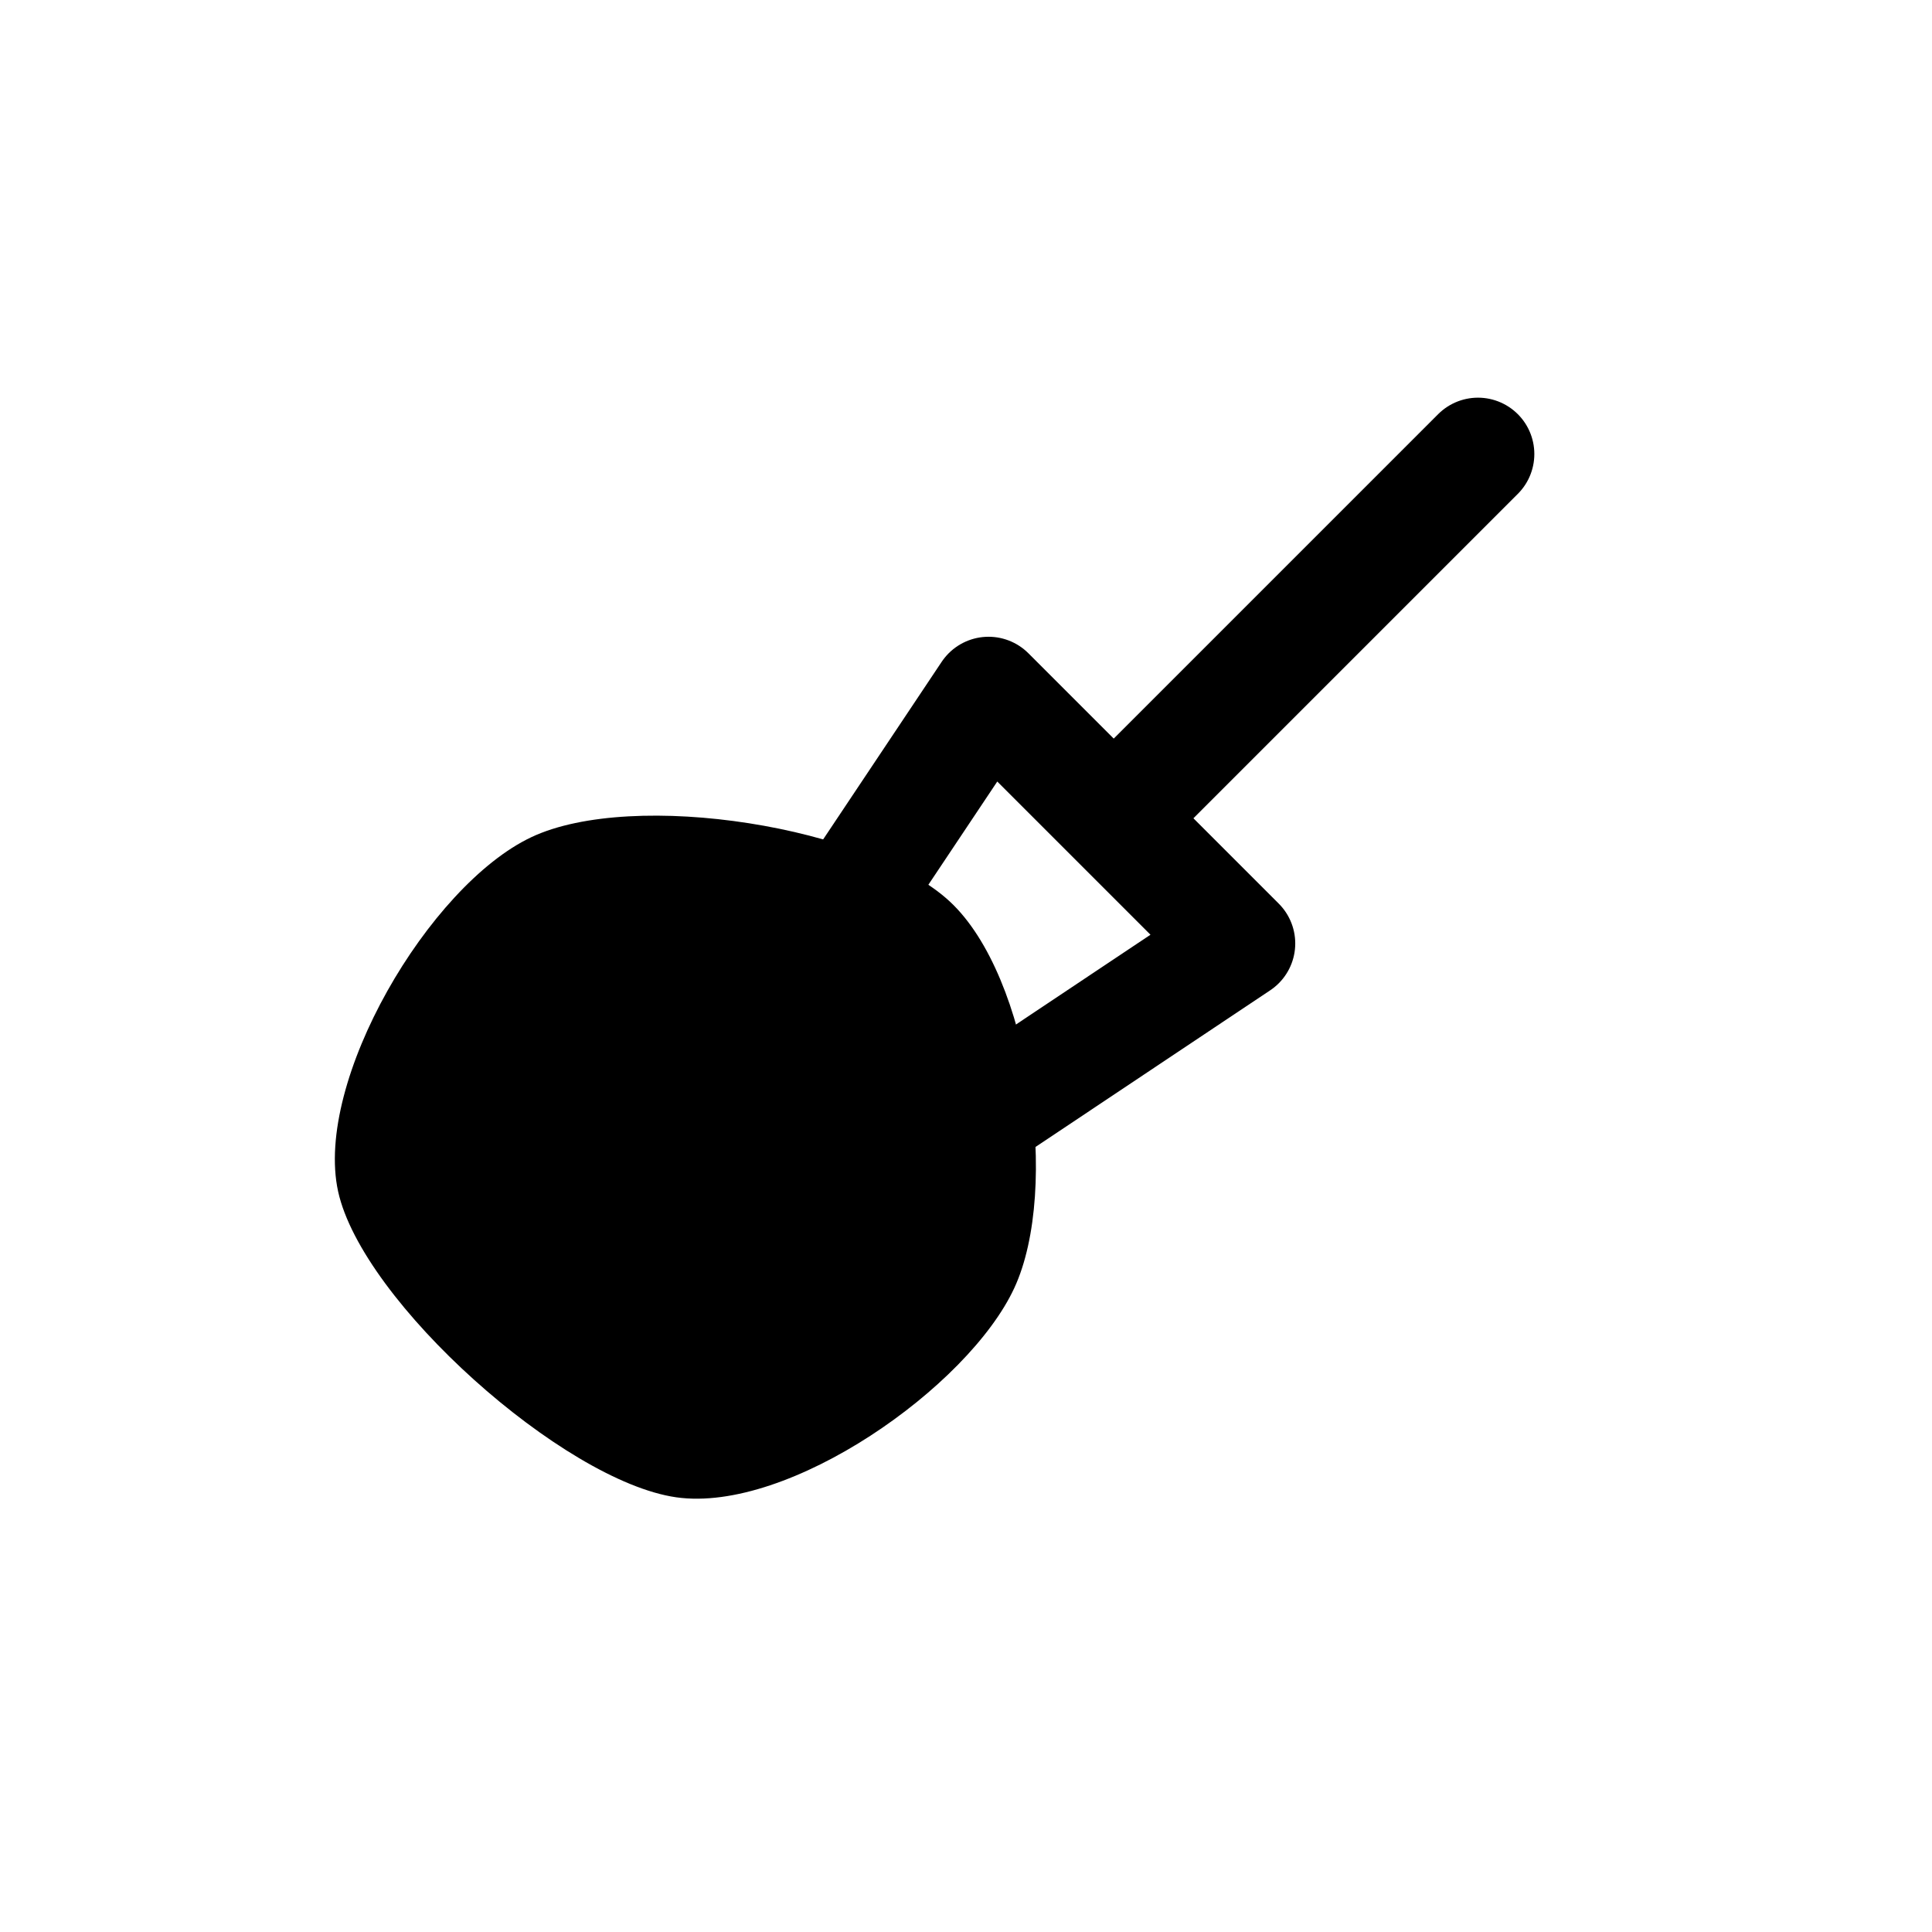
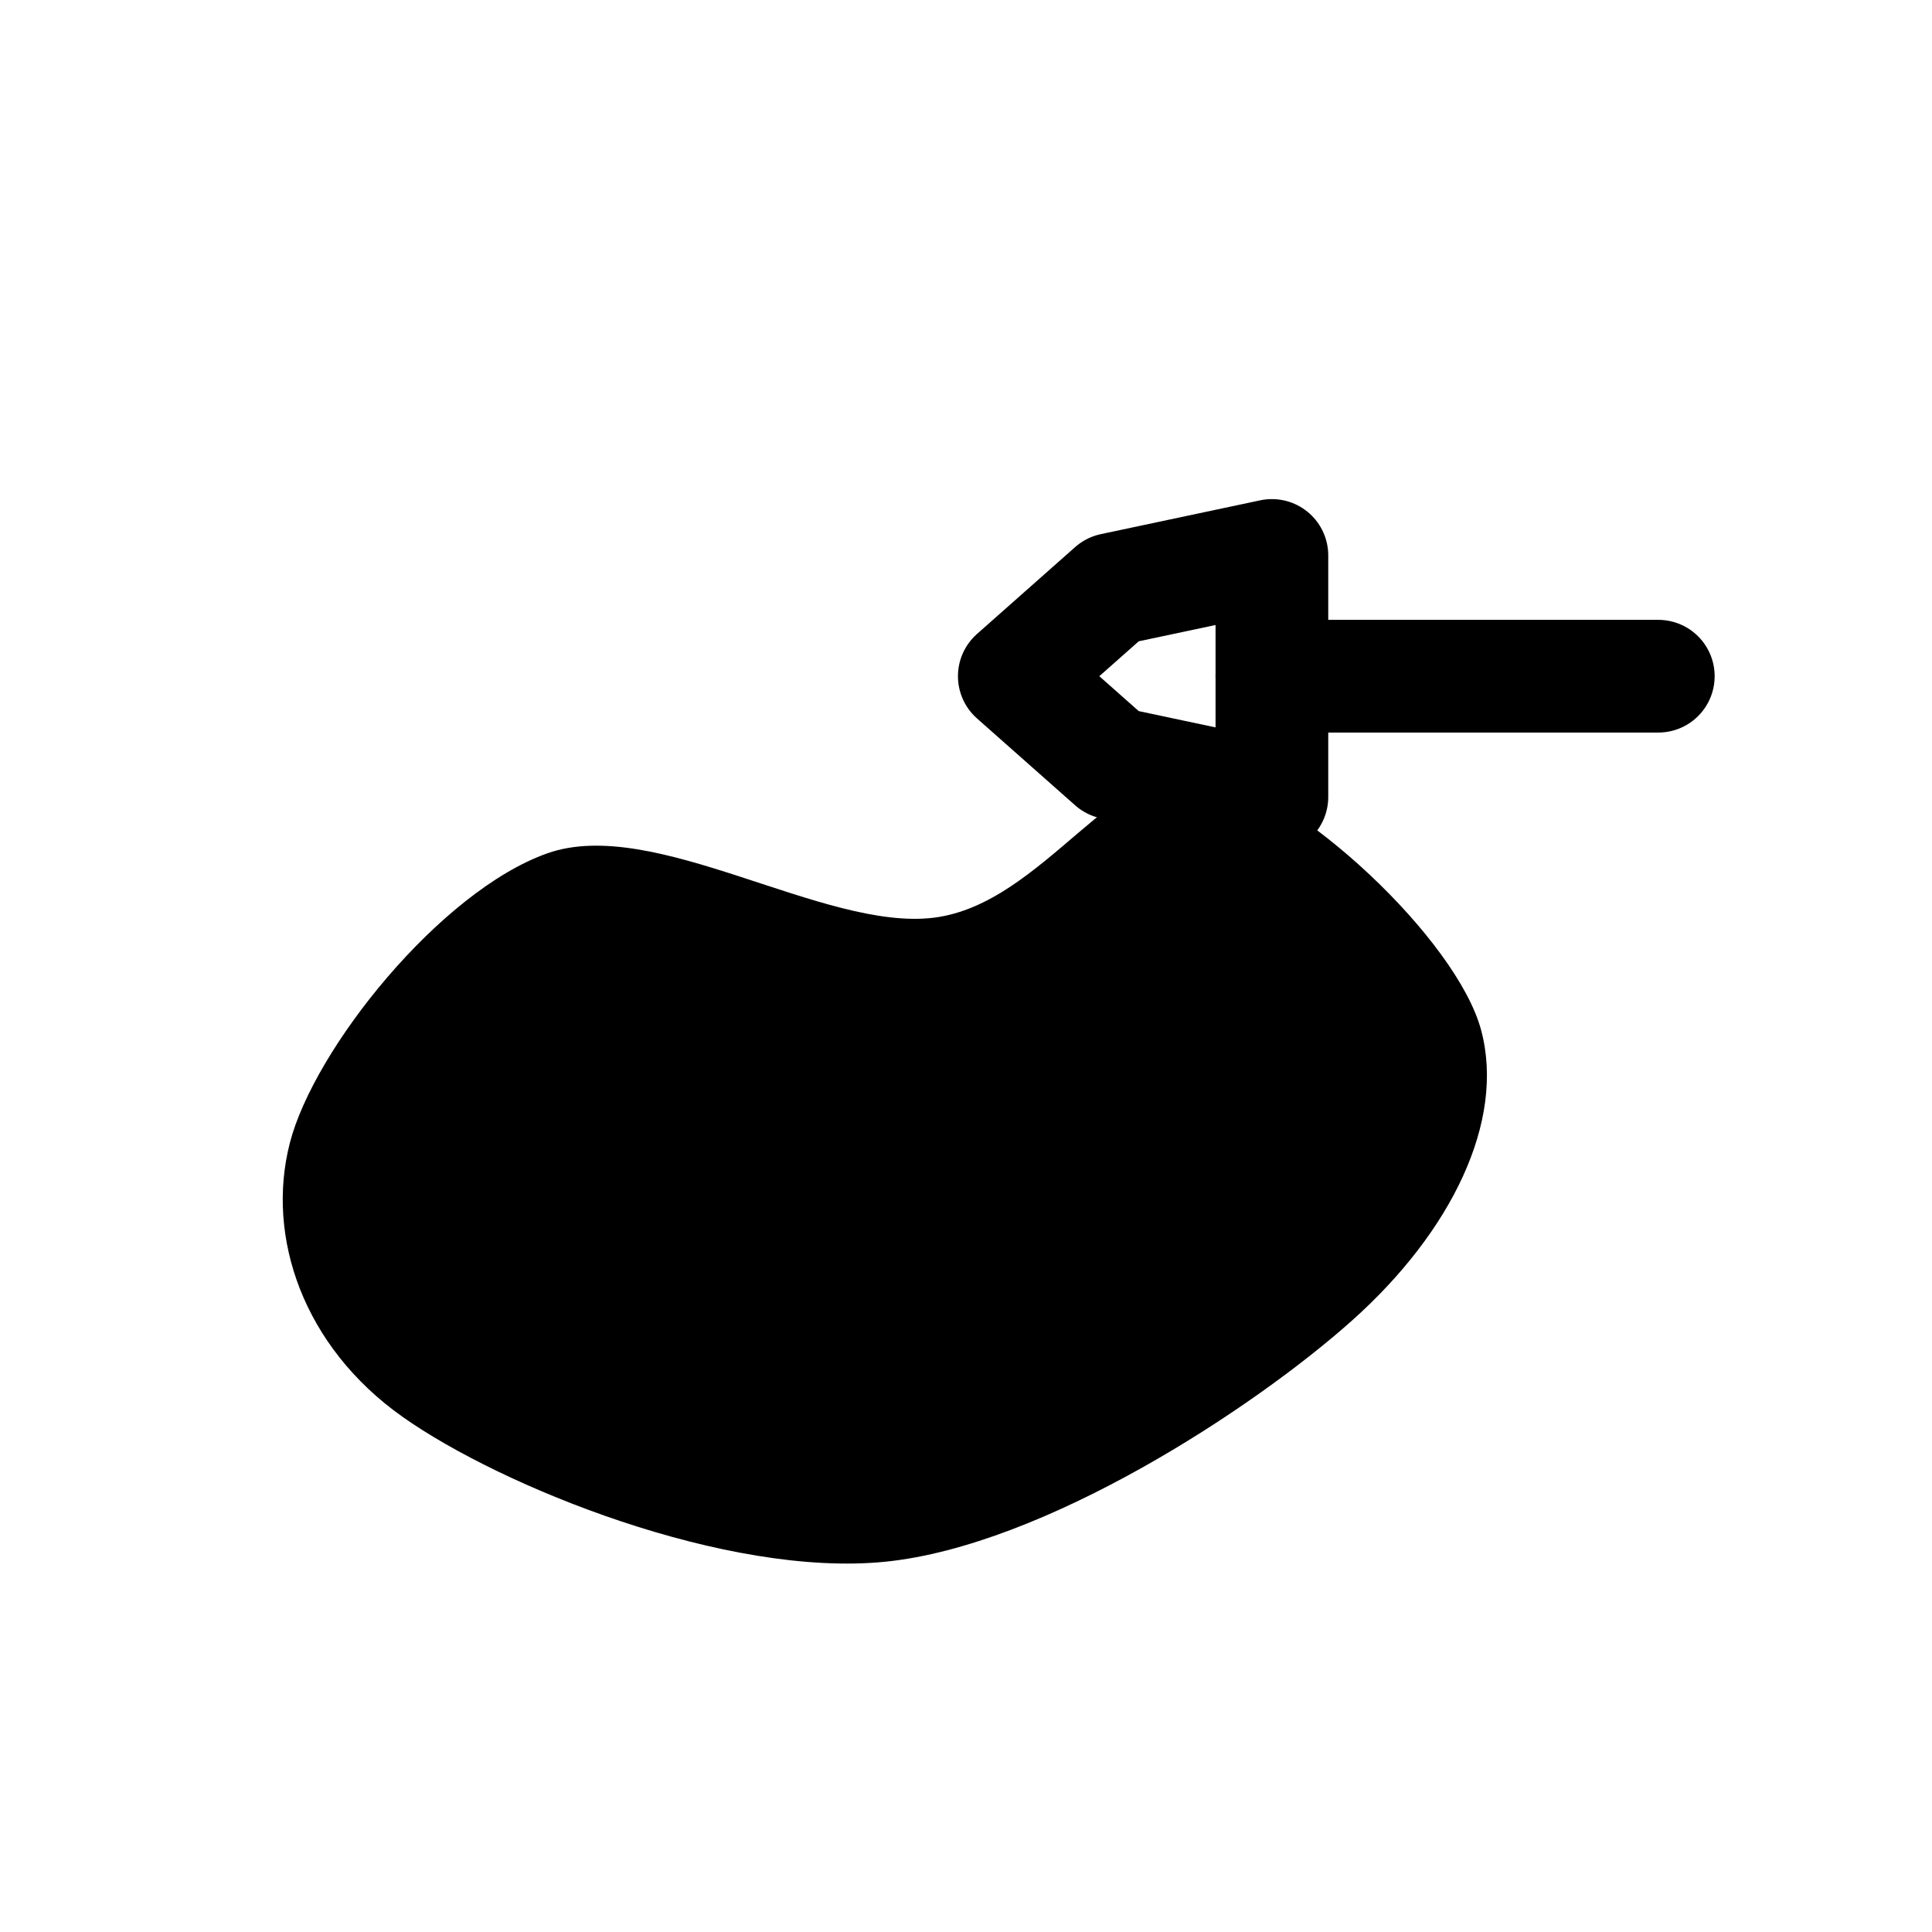
<svg xmlns="http://www.w3.org/2000/svg" viewBox="0 0 24 24" width="24" height="24" fill="none" stroke="currentColor" stroke-width="1.4" stroke-linecap="round" stroke-linejoin="round">
-   <path d="M18.36,5.64L13.84,10.16" />
-   <path d="M15.39,11.72L11.15,14.55L9.45,12.85L12.28,8.61Z" />
-   <path d="M4.2,14.8C3.9,13.43 5.33,11 6.6,10.4C7.87,9.8 10.8,10.27 11.8,11.2C12.8,12.13 13.17,14.77 12.6,16C12.03,17.23 9.8,18.8 8.4,18.6C7,18.4 4.5,16.17 4.2,14.8Z" fill="currentColor" stroke="none" />
+   <path d="M20.6,8.4L15.8,8.4" />
+   <path d="M15.8,9.9L13.82,9.48L12.6,8.4L13.82,7.32L15.8,6.9Z" />
+   <path d="M3.6,14.2C3.9,13.03 5.47,11.07 6.8,10.6C8.13,10.13 10.23,11.57 11.6,11.4C12.97,11.23 13.87,9.37 15,9.6C16.13,9.83 18.1,11.67 18.4,12.8C18.7,13.93 18.03,15.3 16.8,16.4C15.57,17.5 12.97,19.2 11,19.4C9.03,19.6 6.23,18.47 5,17.6C3.77,16.73 3.3,15.37 3.6,14.2Z" fill="currentColor" stroke="none" />
</svg>
